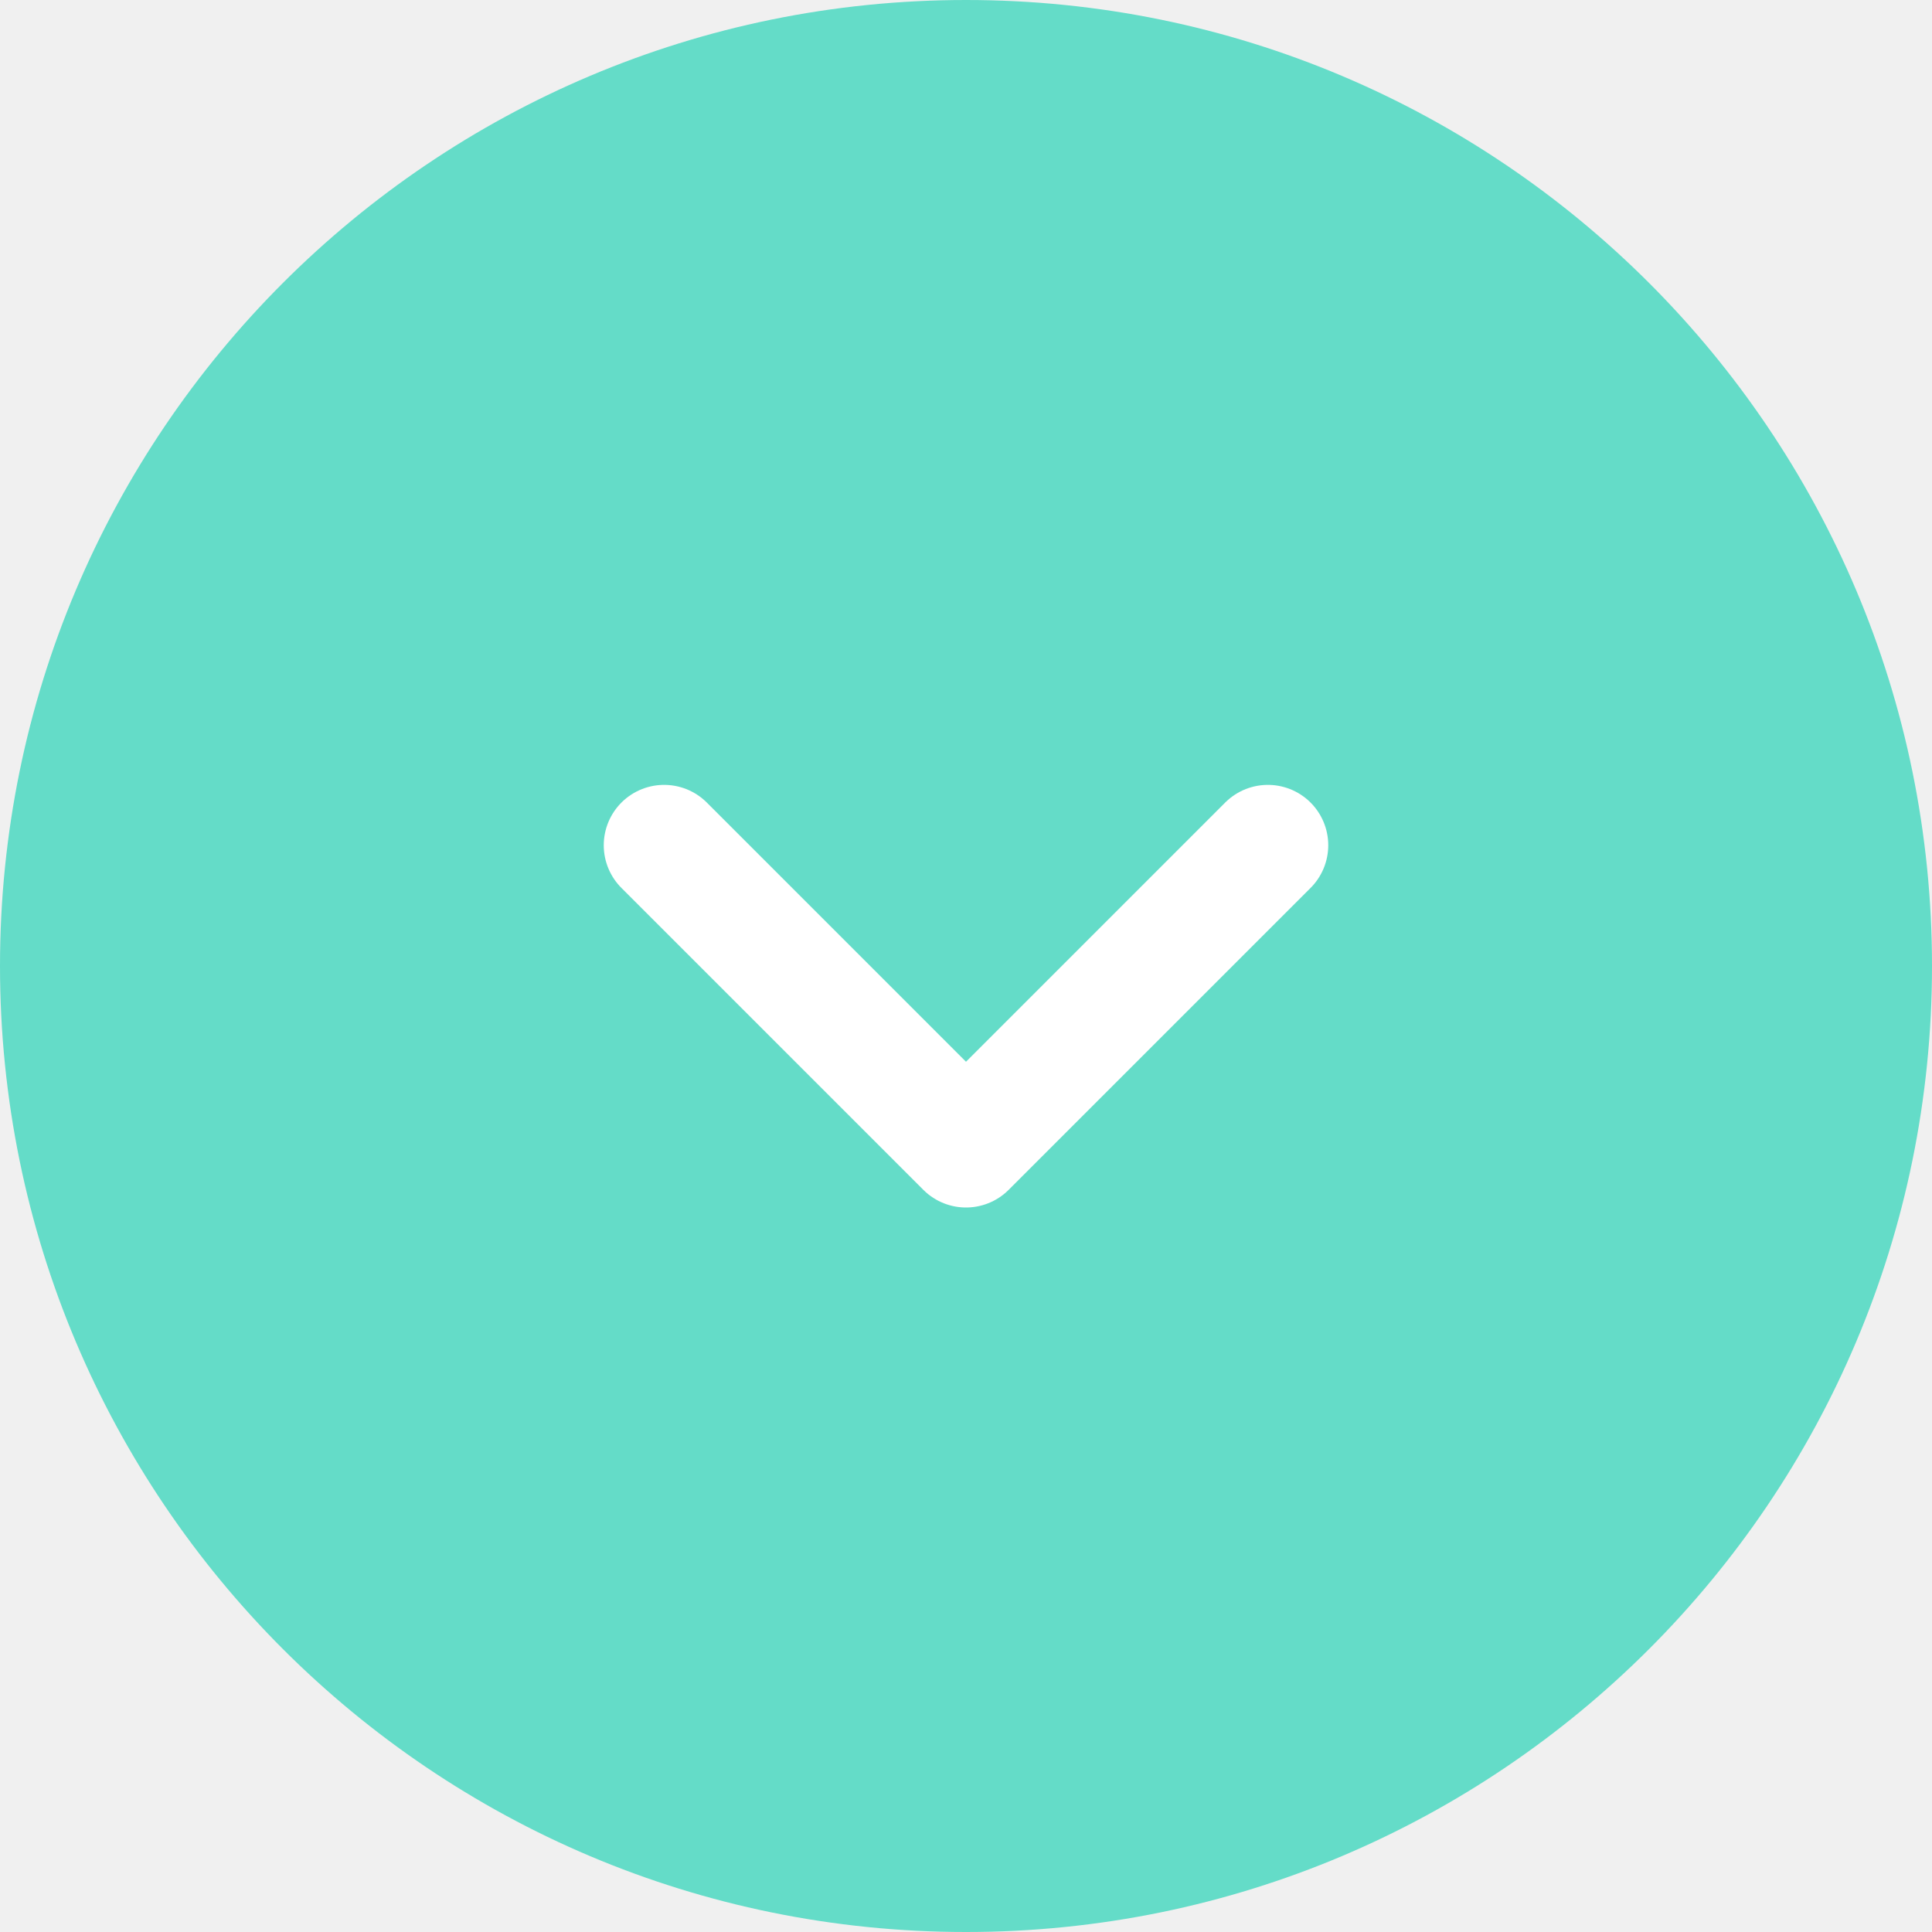
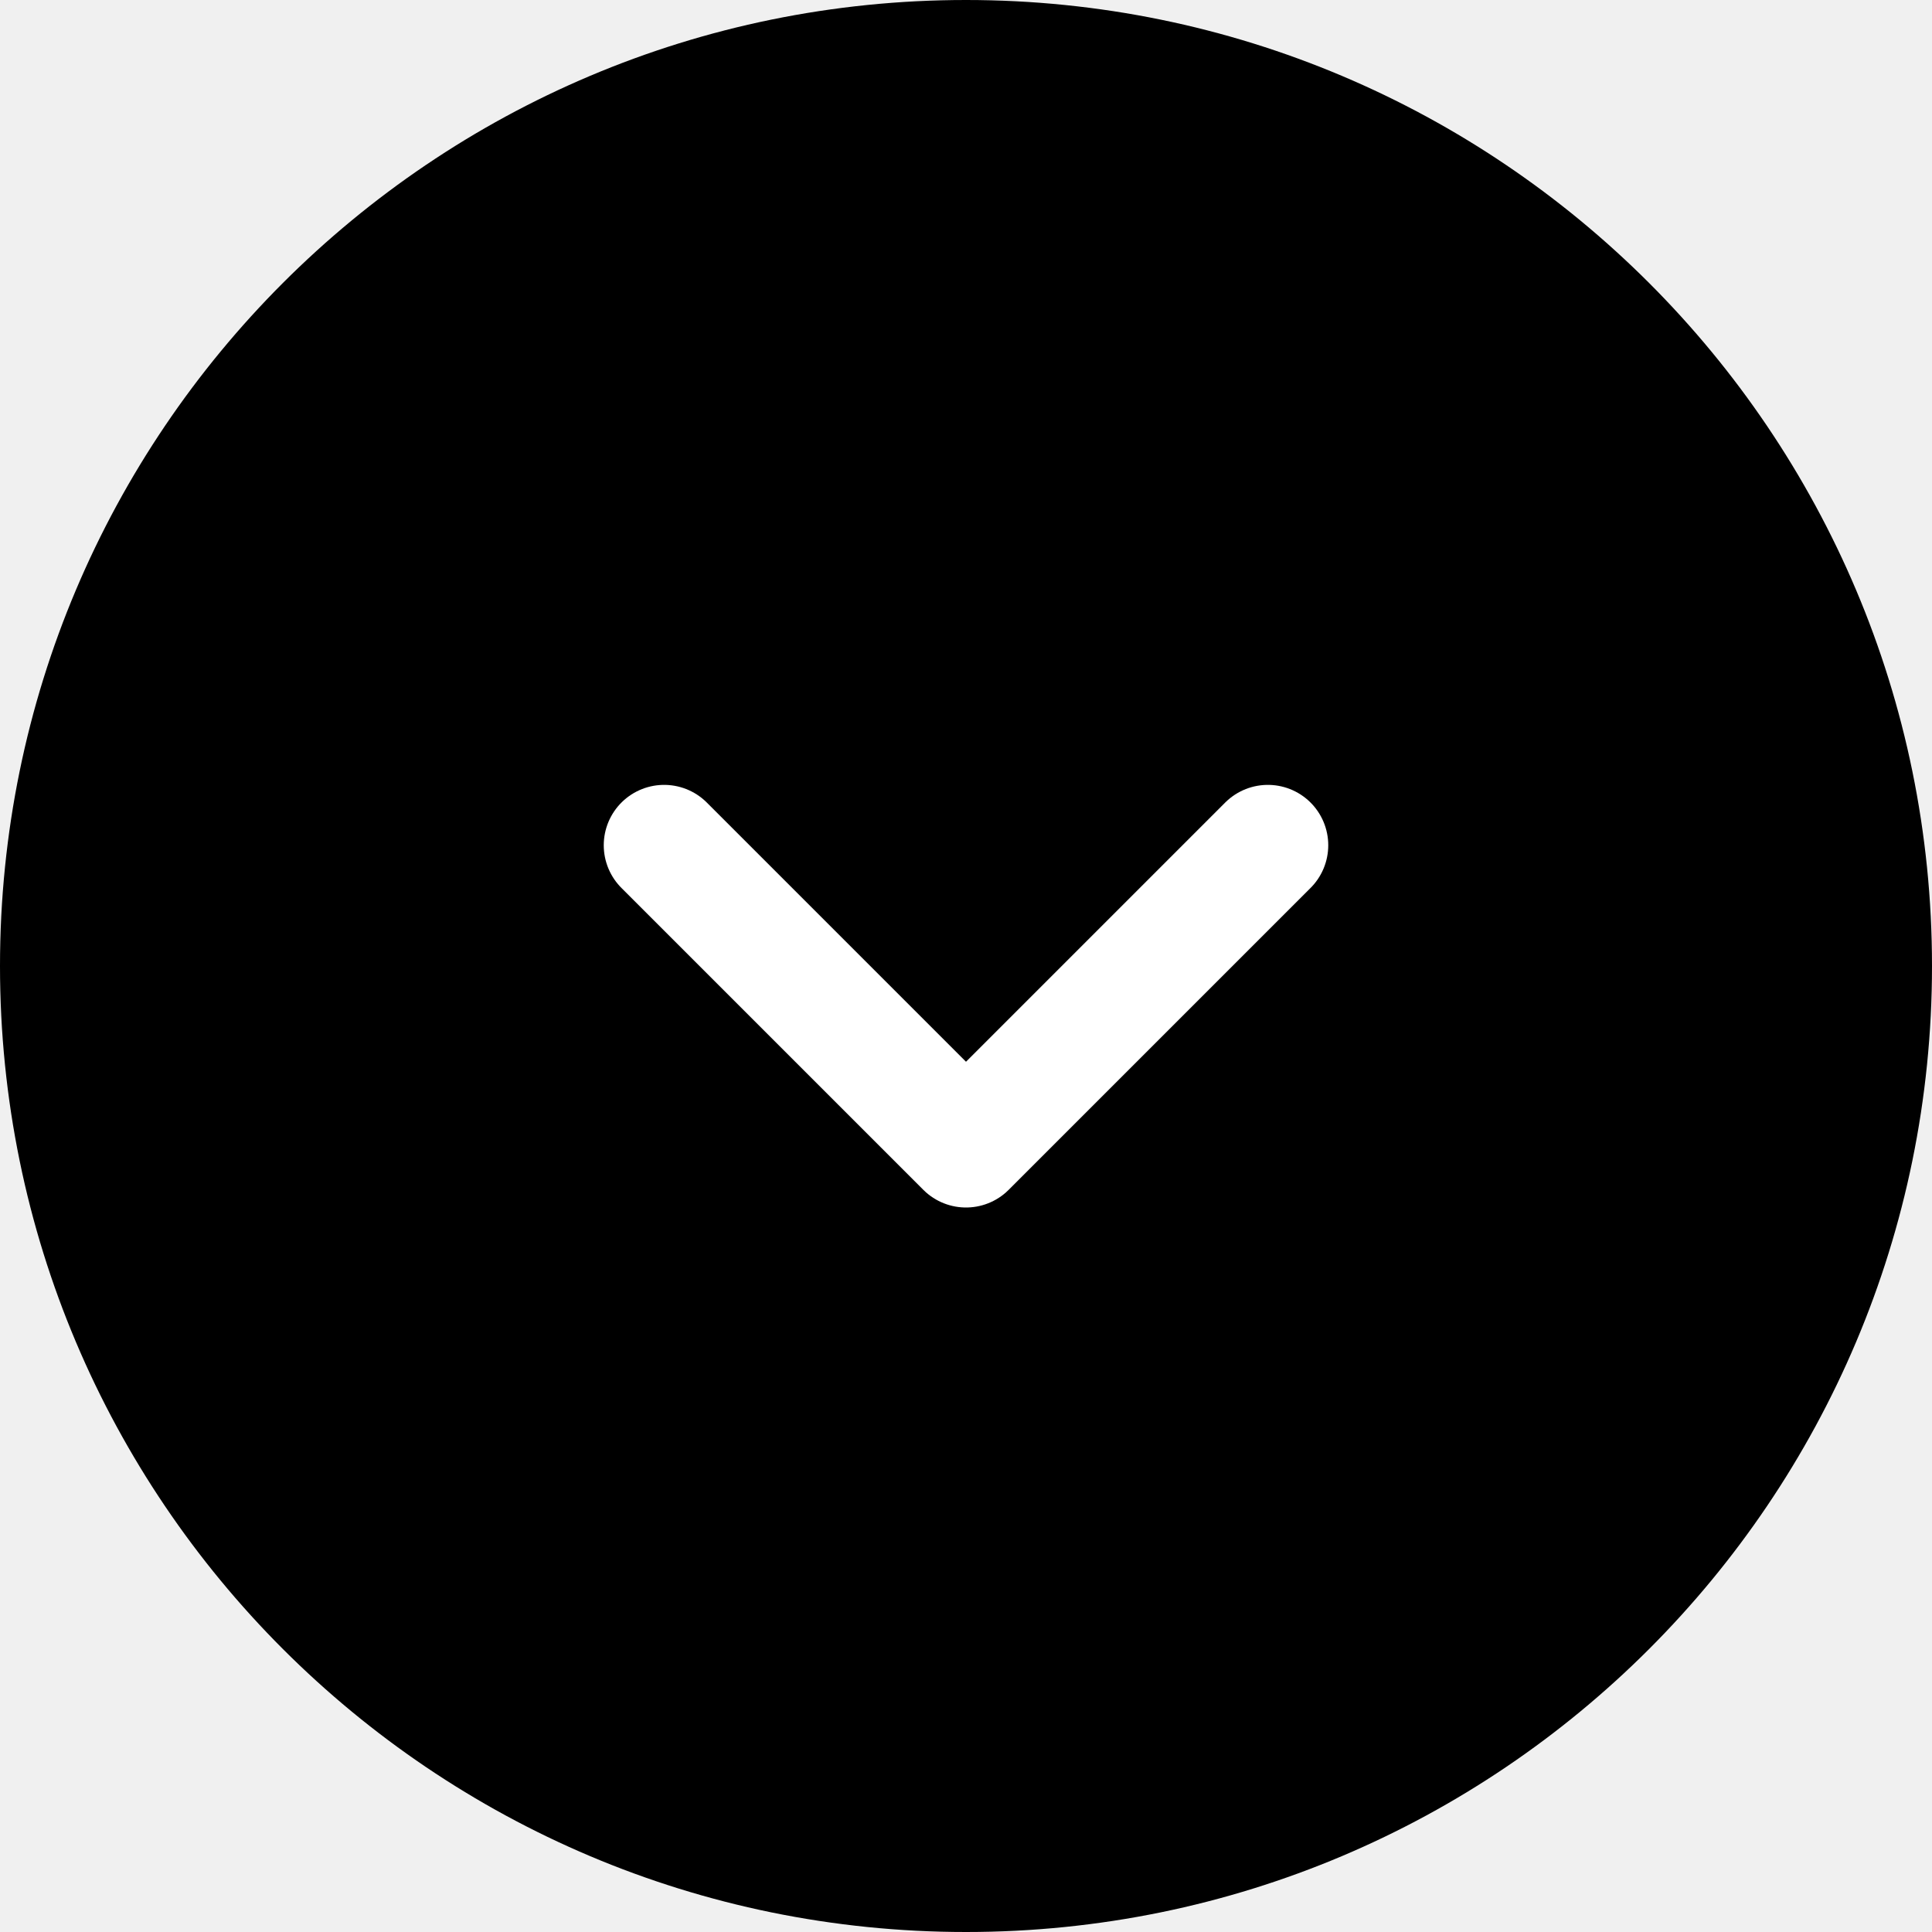
<svg xmlns="http://www.w3.org/2000/svg" width="32" height="32" viewBox="0 0 32 32" fill="none">
-   <rect width="32" height="32" rx="16" fill="#64DCC8" />
+   <rect width="32" height="32" rx="16" fill="currentColor" />
  <path d="M21 14L16 19L11 14" stroke="white" stroke-width="2" stroke-linecap="round" stroke-linejoin="round" />
</svg>
